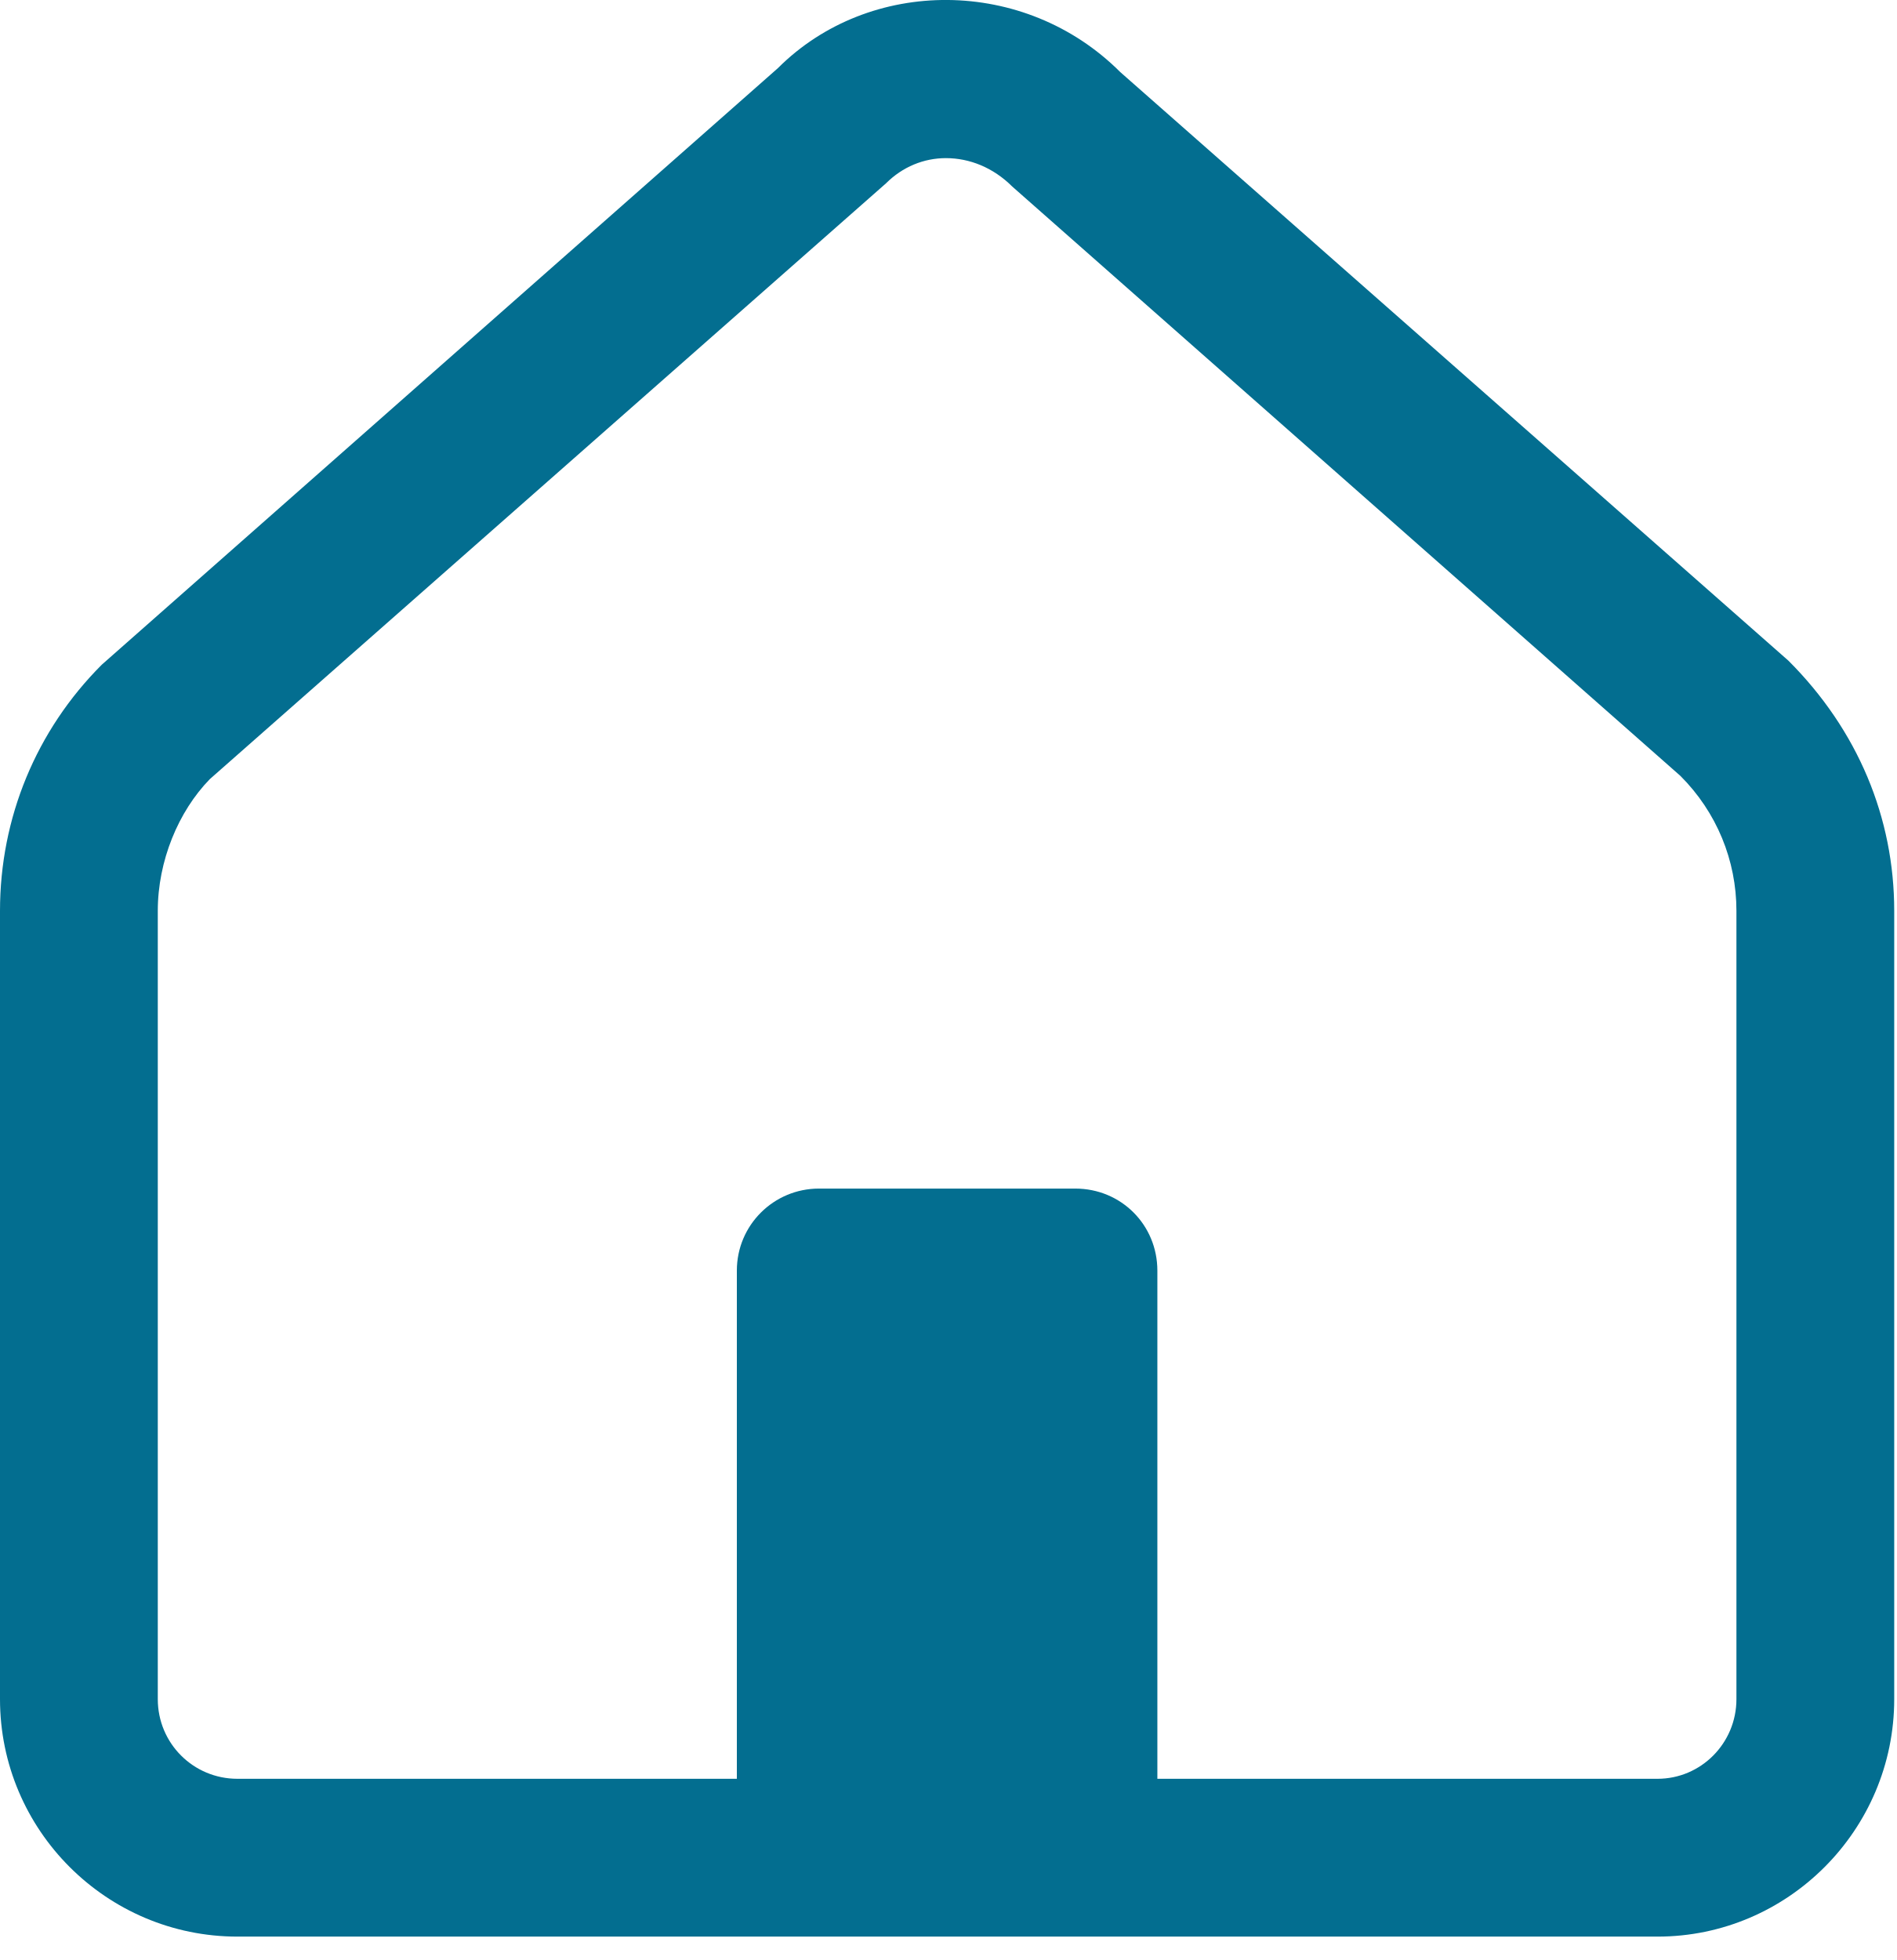
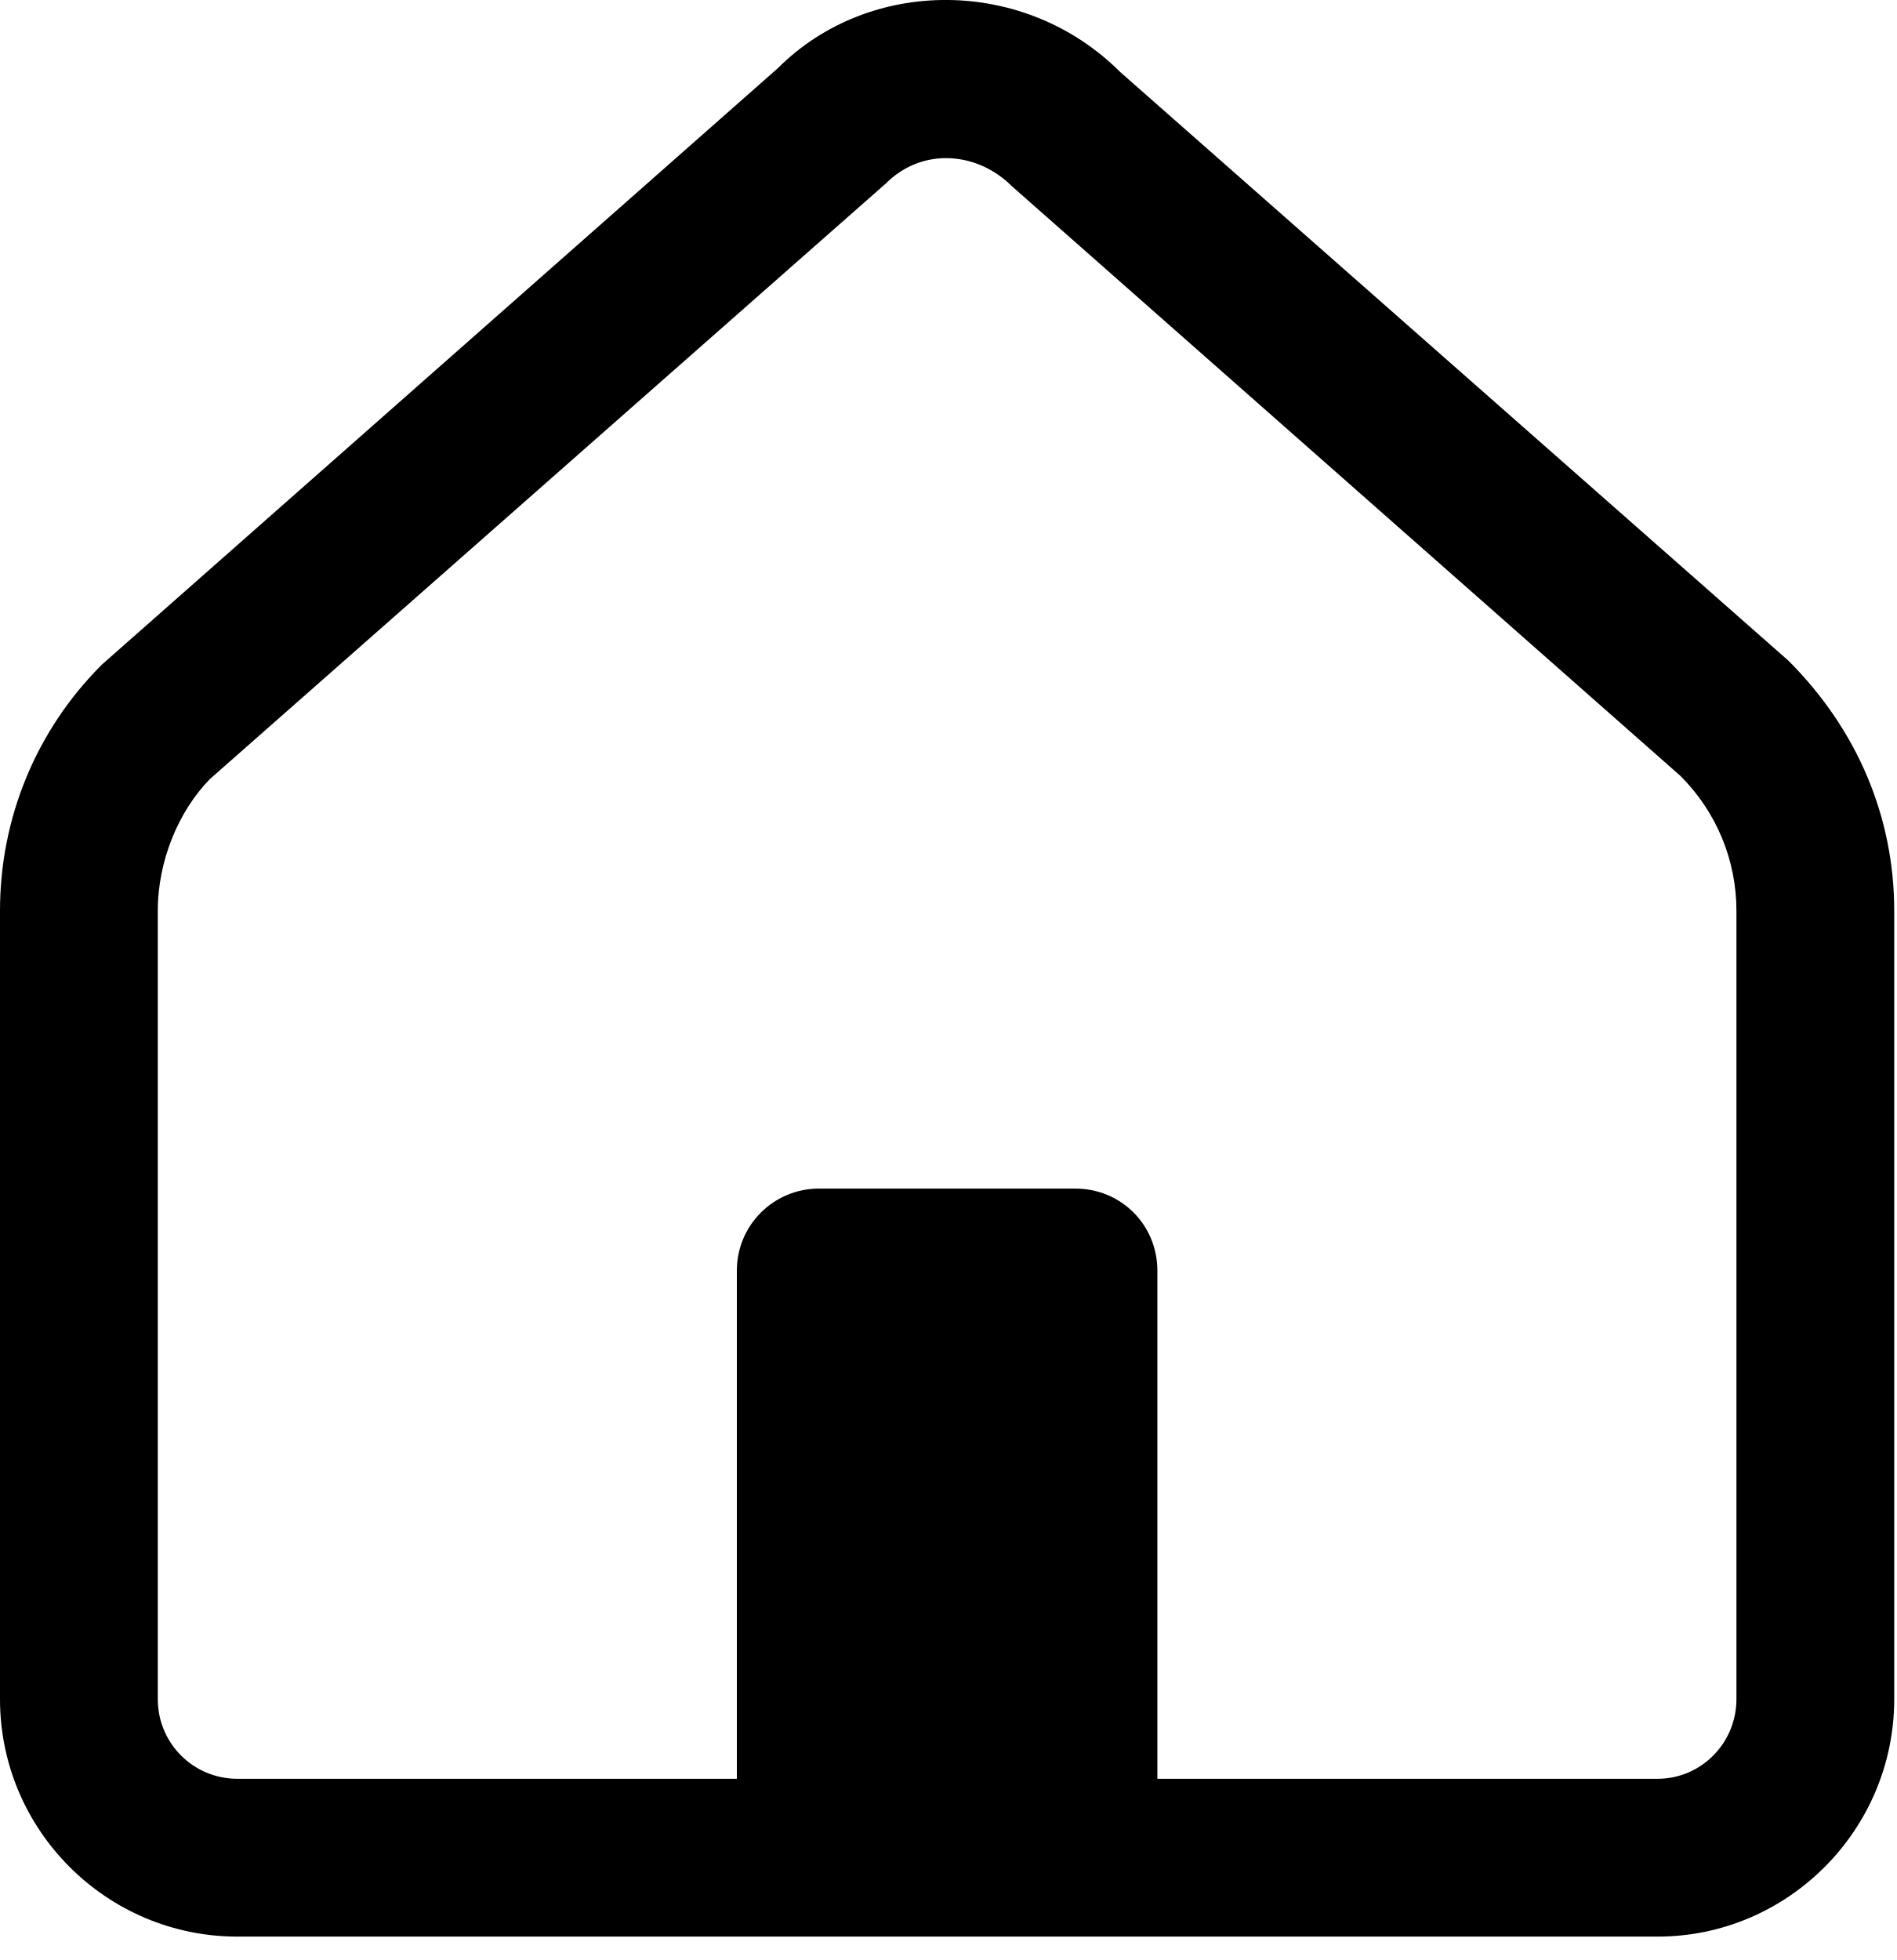
- <svg xmlns="http://www.w3.org/2000/svg" width="30" height="31" viewBox="0 0 30 31" fill="none">
-   <path d="M28.291 10.45L17.721 1.14C16.211 -0.37 13.753 -0.37 12.305 1.078L1.61 10.513C0.574 11.549 0 12.934 0 14.406V26.874C0 28.945 1.685 30.63 3.756 30.63H26.22C28.279 30.63 29.964 28.945 29.964 26.874V14.406C29.964 12.934 29.39 11.549 28.291 10.45ZM27.468 26.874C27.468 27.573 26.906 28.134 26.22 28.134H18.308V20.097C18.308 19.373 17.734 18.799 17.01 18.799H12.954C12.243 18.799 11.656 19.373 11.656 20.097V28.134H3.756C3.058 28.134 2.496 27.573 2.496 26.874V14.406C2.496 13.62 2.82 12.834 3.32 12.322L14.015 2.9C14.277 2.638 14.614 2.501 14.963 2.501C15.338 2.501 15.712 2.651 16.012 2.95L26.582 12.272C27.156 12.846 27.468 13.608 27.468 14.406V26.874Z" fill="#036E90" />
+ <svg xmlns="http://www.w3.org/2000/svg" width="30" height="31" viewBox="0 0 30 31">
+   <path d="M28.291 10.45L17.721 1.14C16.211 -0.37 13.753 -0.37 12.305 1.078L1.61 10.513C0.574 11.549 0 12.934 0 14.406V26.874C0 28.945 1.685 30.63 3.756 30.63H26.22C28.279 30.63 29.964 28.945 29.964 26.874V14.406C29.964 12.934 29.39 11.549 28.291 10.45ZM27.468 26.874C27.468 27.573 26.906 28.134 26.22 28.134H18.308V20.097C18.308 19.373 17.734 18.799 17.01 18.799H12.954C12.243 18.799 11.656 19.373 11.656 20.097V28.134H3.756C3.058 28.134 2.496 27.573 2.496 26.874V14.406C2.496 13.62 2.82 12.834 3.32 12.322L14.015 2.9C14.277 2.638 14.614 2.501 14.963 2.501C15.338 2.501 15.712 2.651 16.012 2.95L26.582 12.272C27.156 12.846 27.468 13.608 27.468 14.406V26.874Z" />
</svg>
